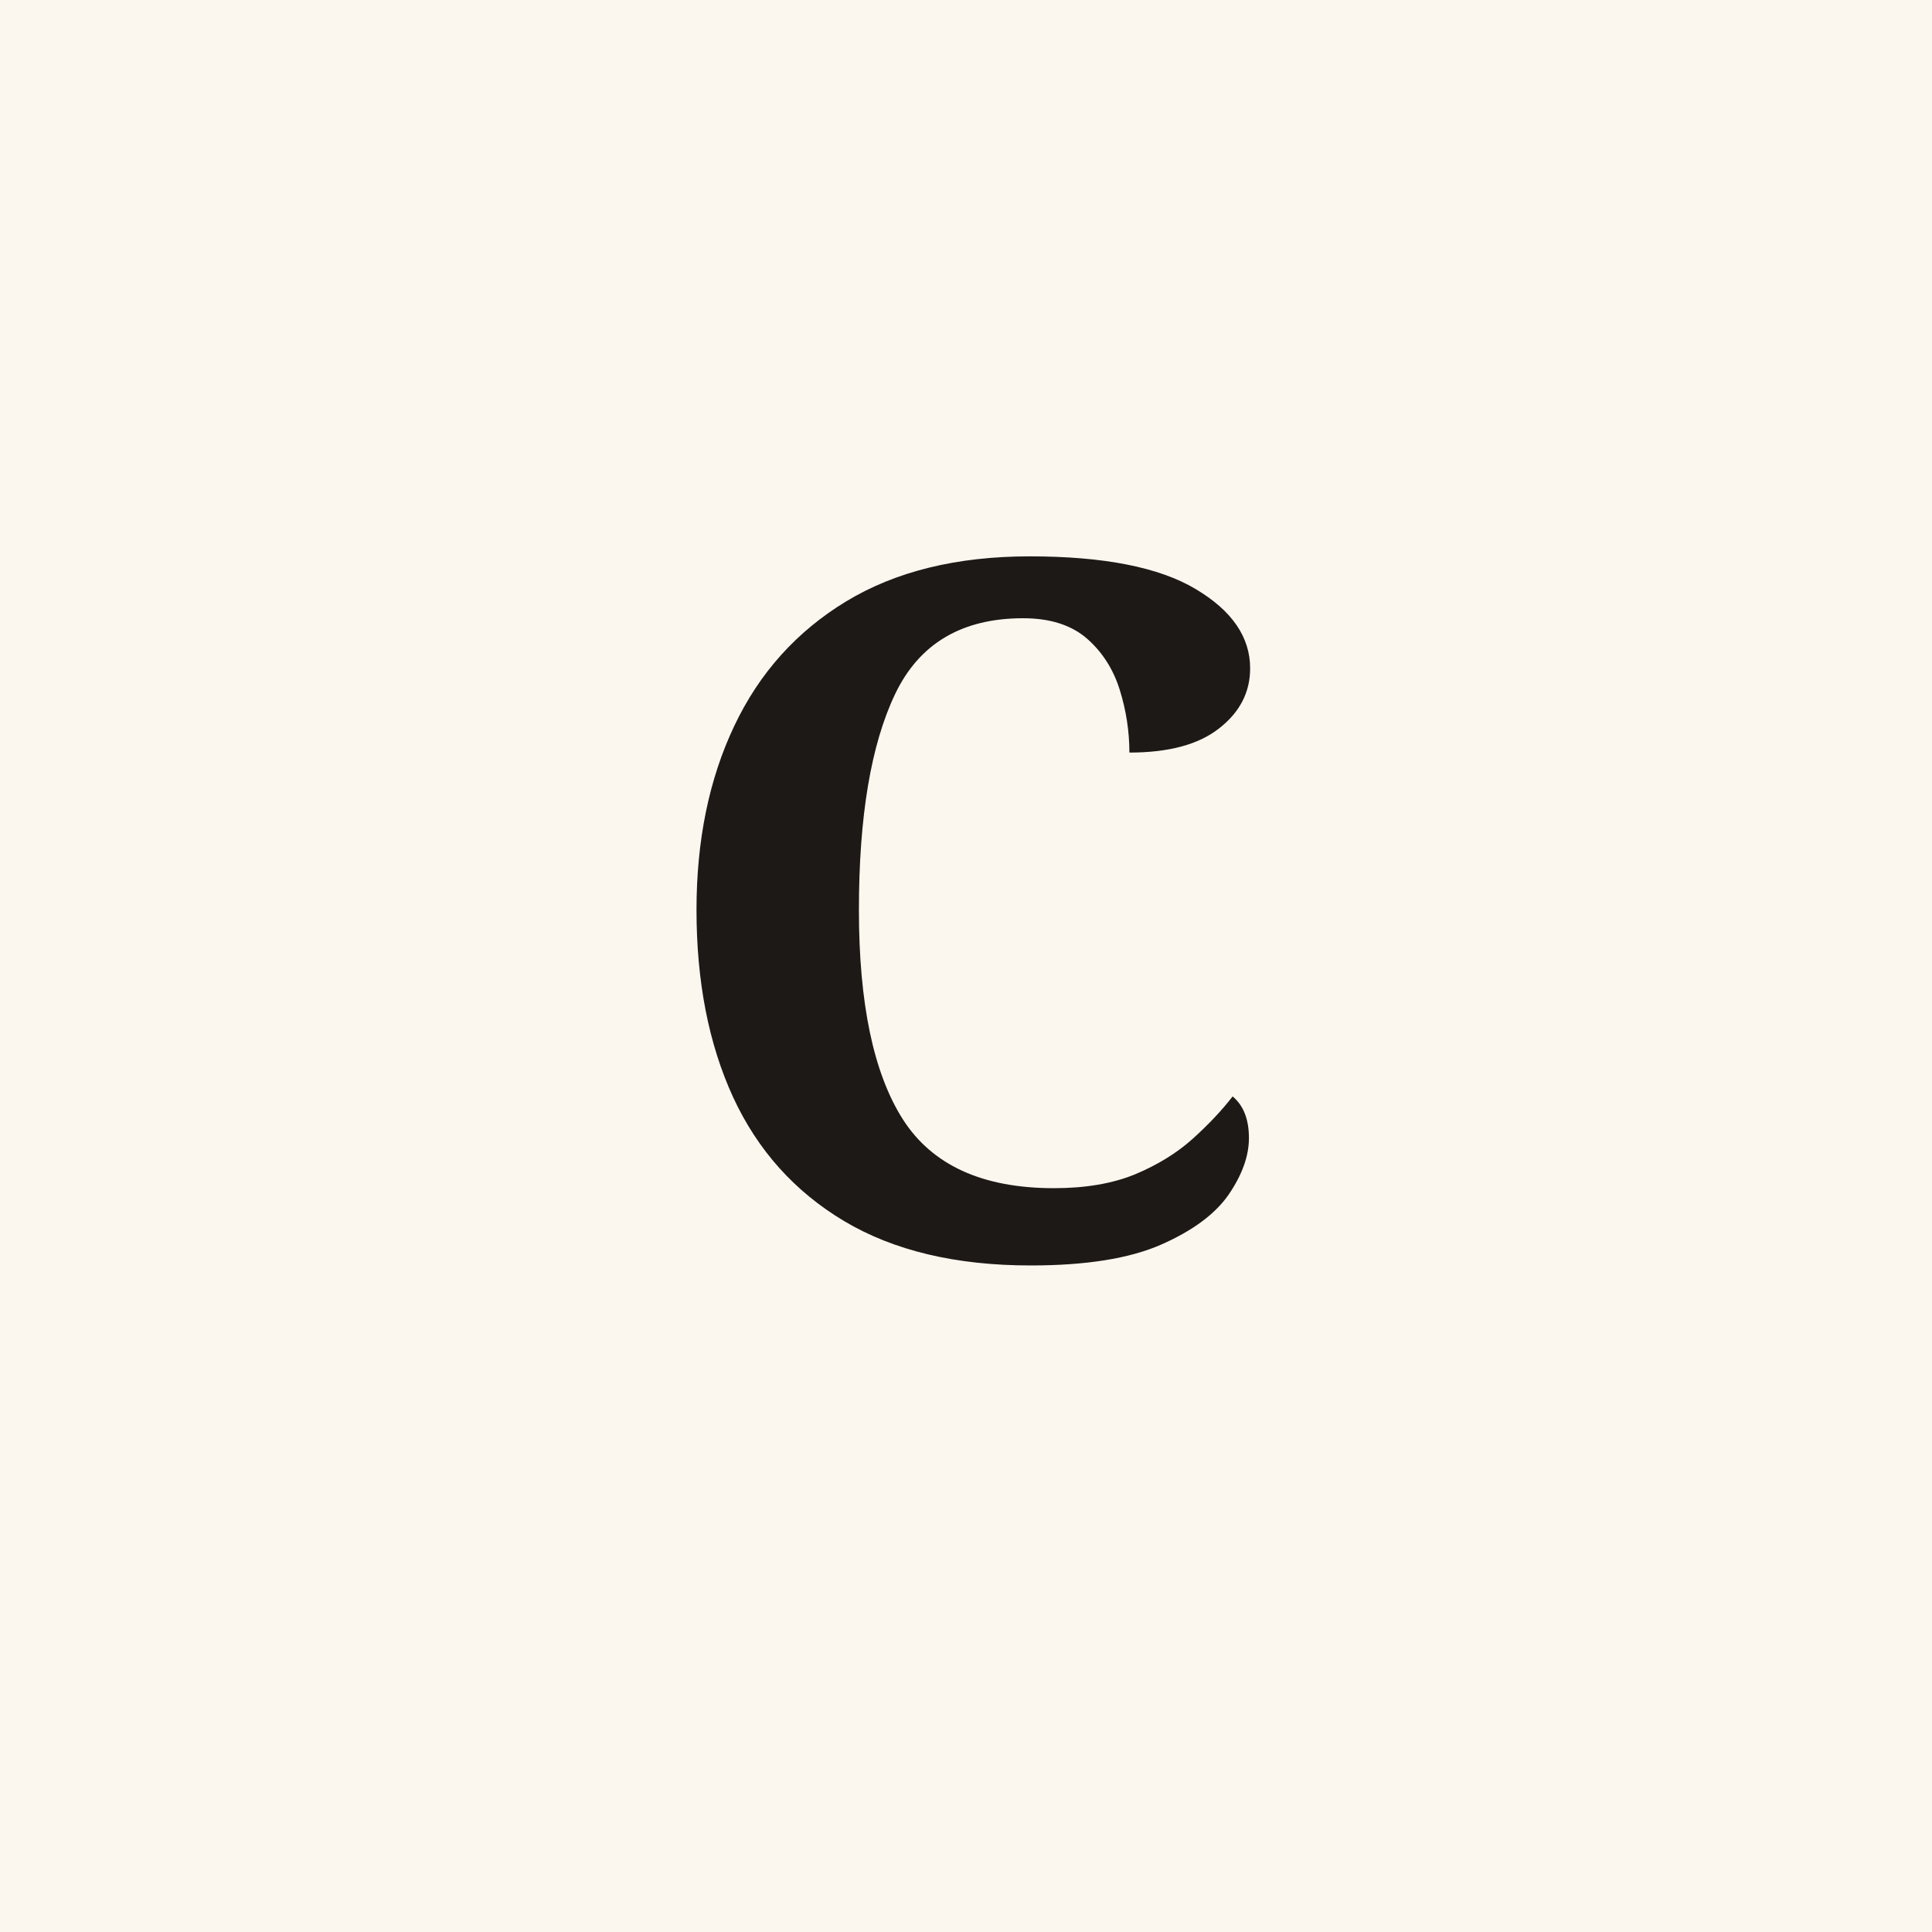
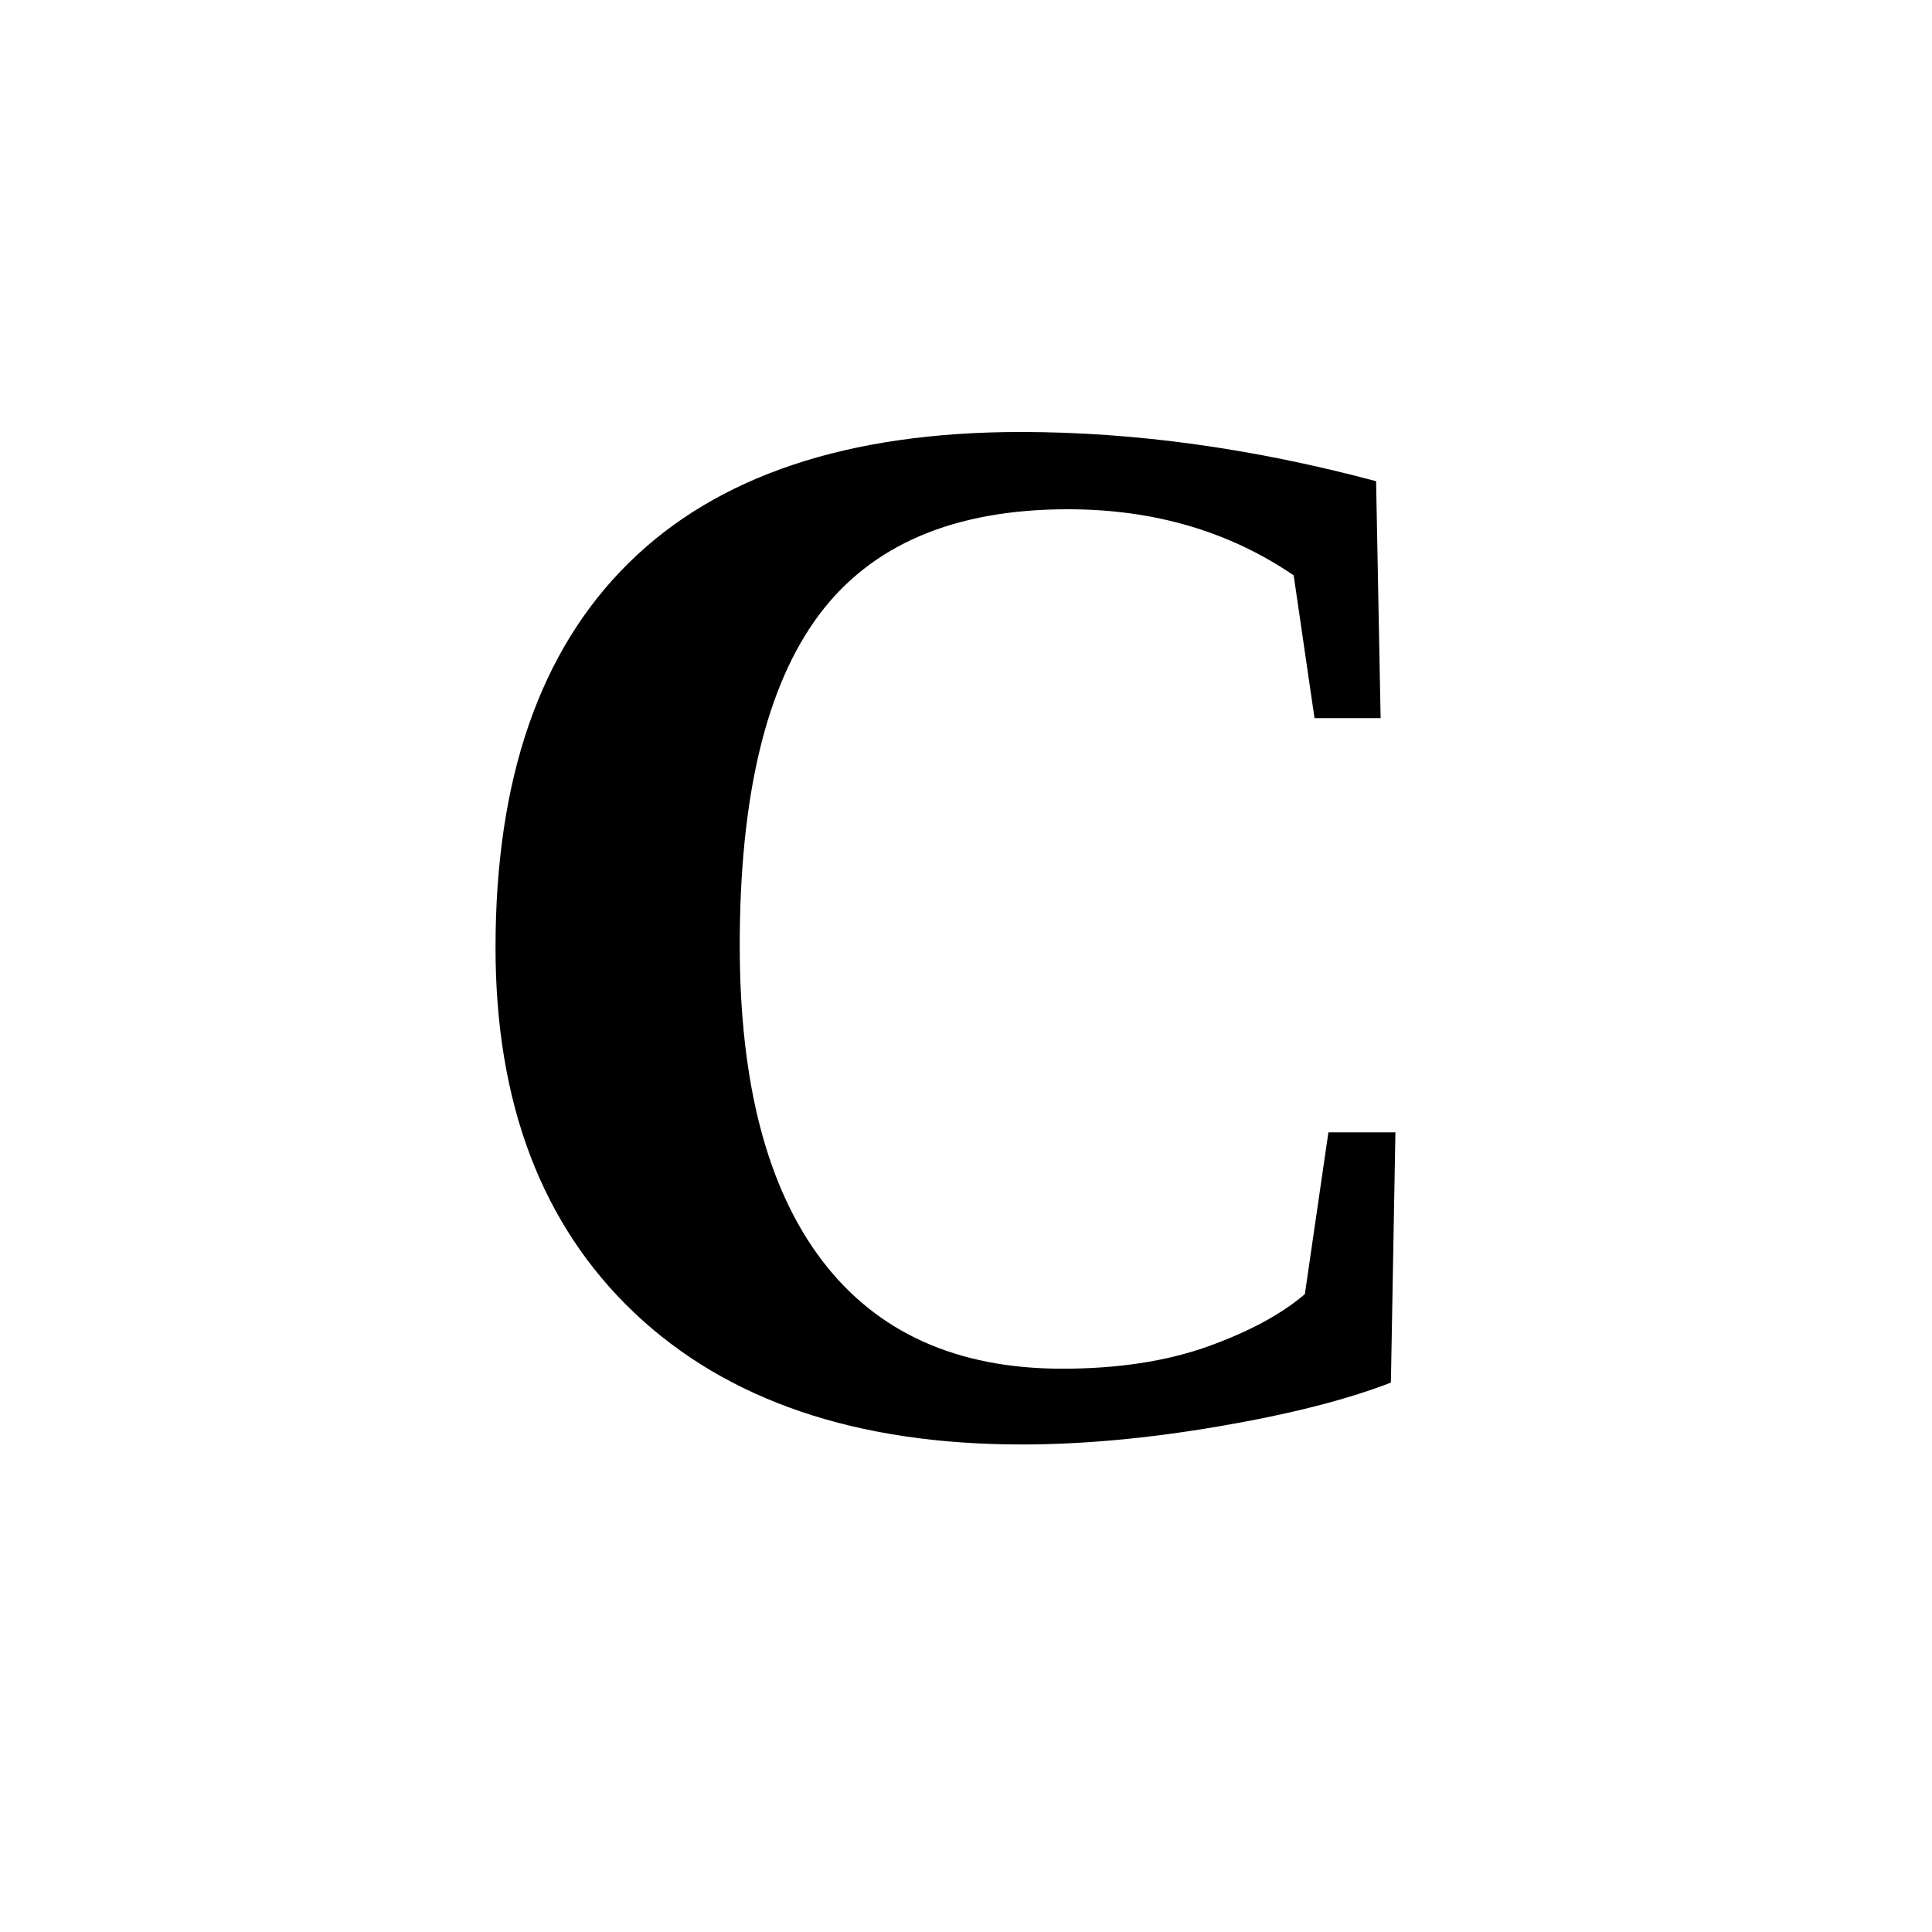
<svg xmlns="http://www.w3.org/2000/svg" viewBox="0 0 100 100">
-   <rect width="100" height="100" fill="#fbf7ee" />
-   <text x="50" y="65" font-family="serif" font-size="50" font-weight="bold" text-anchor="middle" fill="#1c1917">C</text>
+   <text x="50" y="74" font-family="Georgia, 'Times New Roman', serif" font-size="78" font-weight="700" text-anchor="middle">C</text>
</svg>
